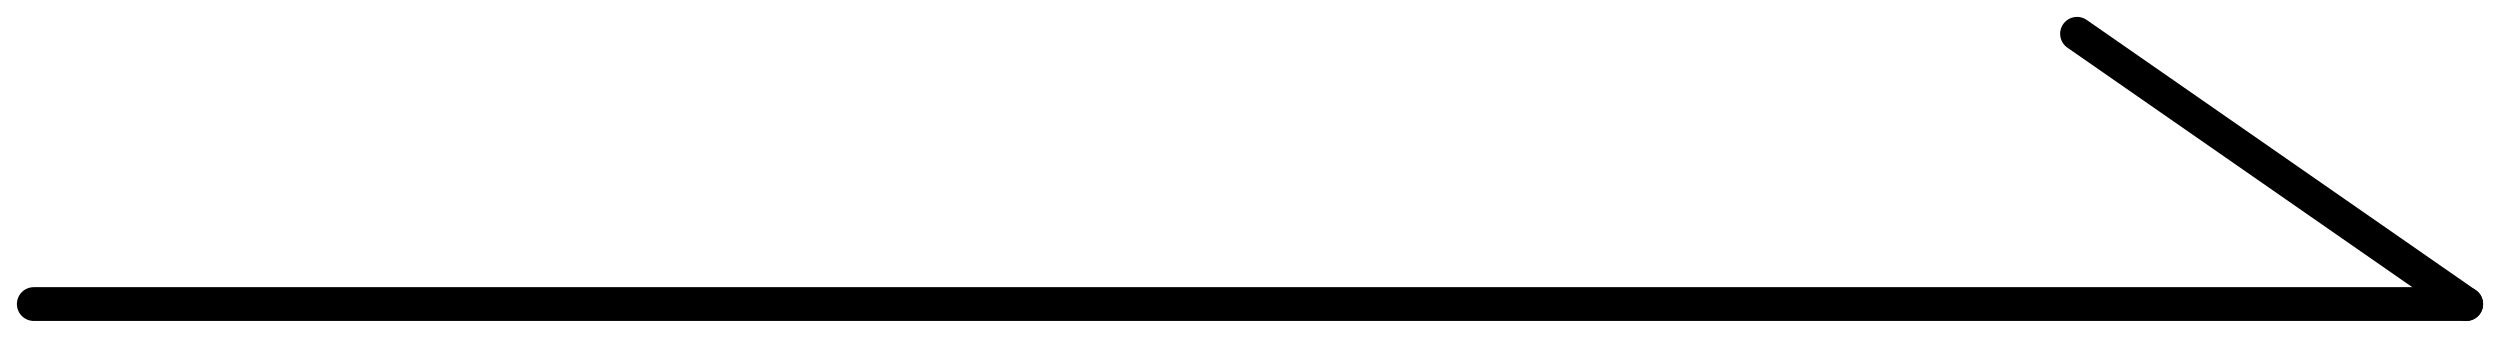
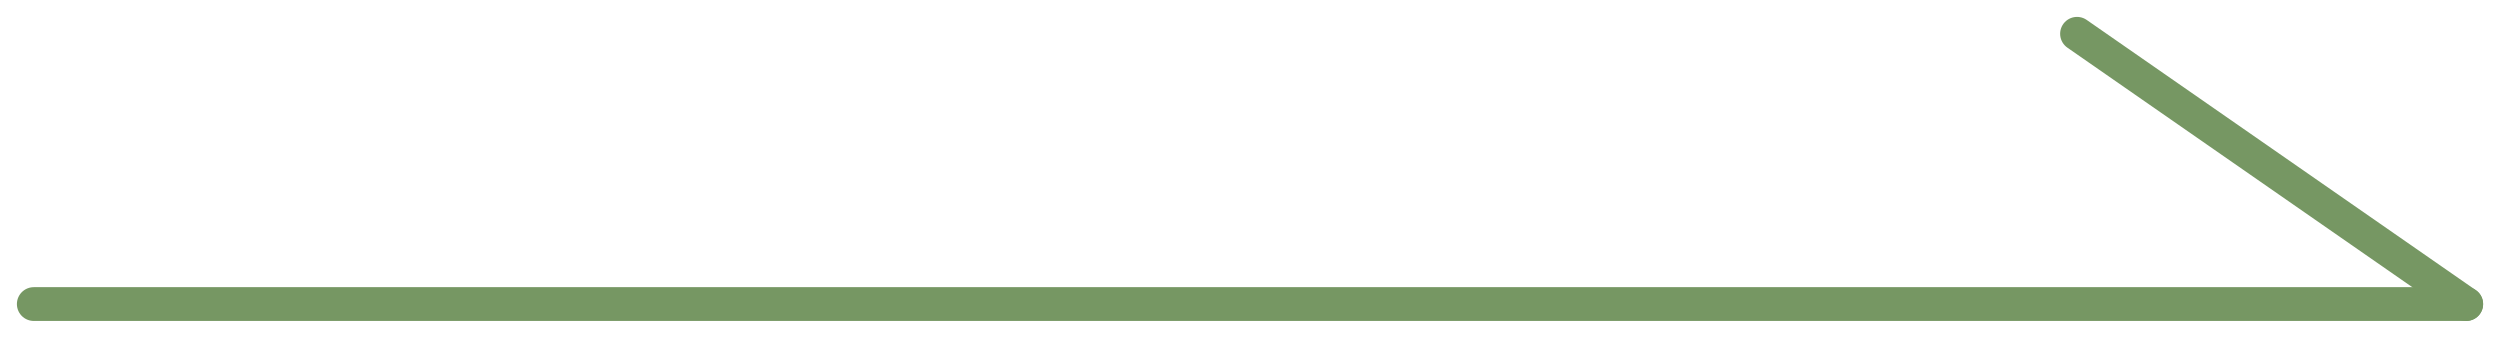
<svg xmlns="http://www.w3.org/2000/svg" width="74" height="10" viewBox="0 0 74 10" fill="none">
-   <path d="M1 9H73" stroke="black" stroke-linecap="round" stroke-linejoin="round" />
-   <path d="M73 9L61.48 1" stroke="black" stroke-linecap="round" stroke-linejoin="round" />
+   <path d="M1 9H73" stroke="#769763" stroke-linecap="round" stroke-linejoin="round" />
+   <path d="M73 9L61.48 1" stroke="#769763" stroke-linecap="round" stroke-linejoin="round" />
</svg>
